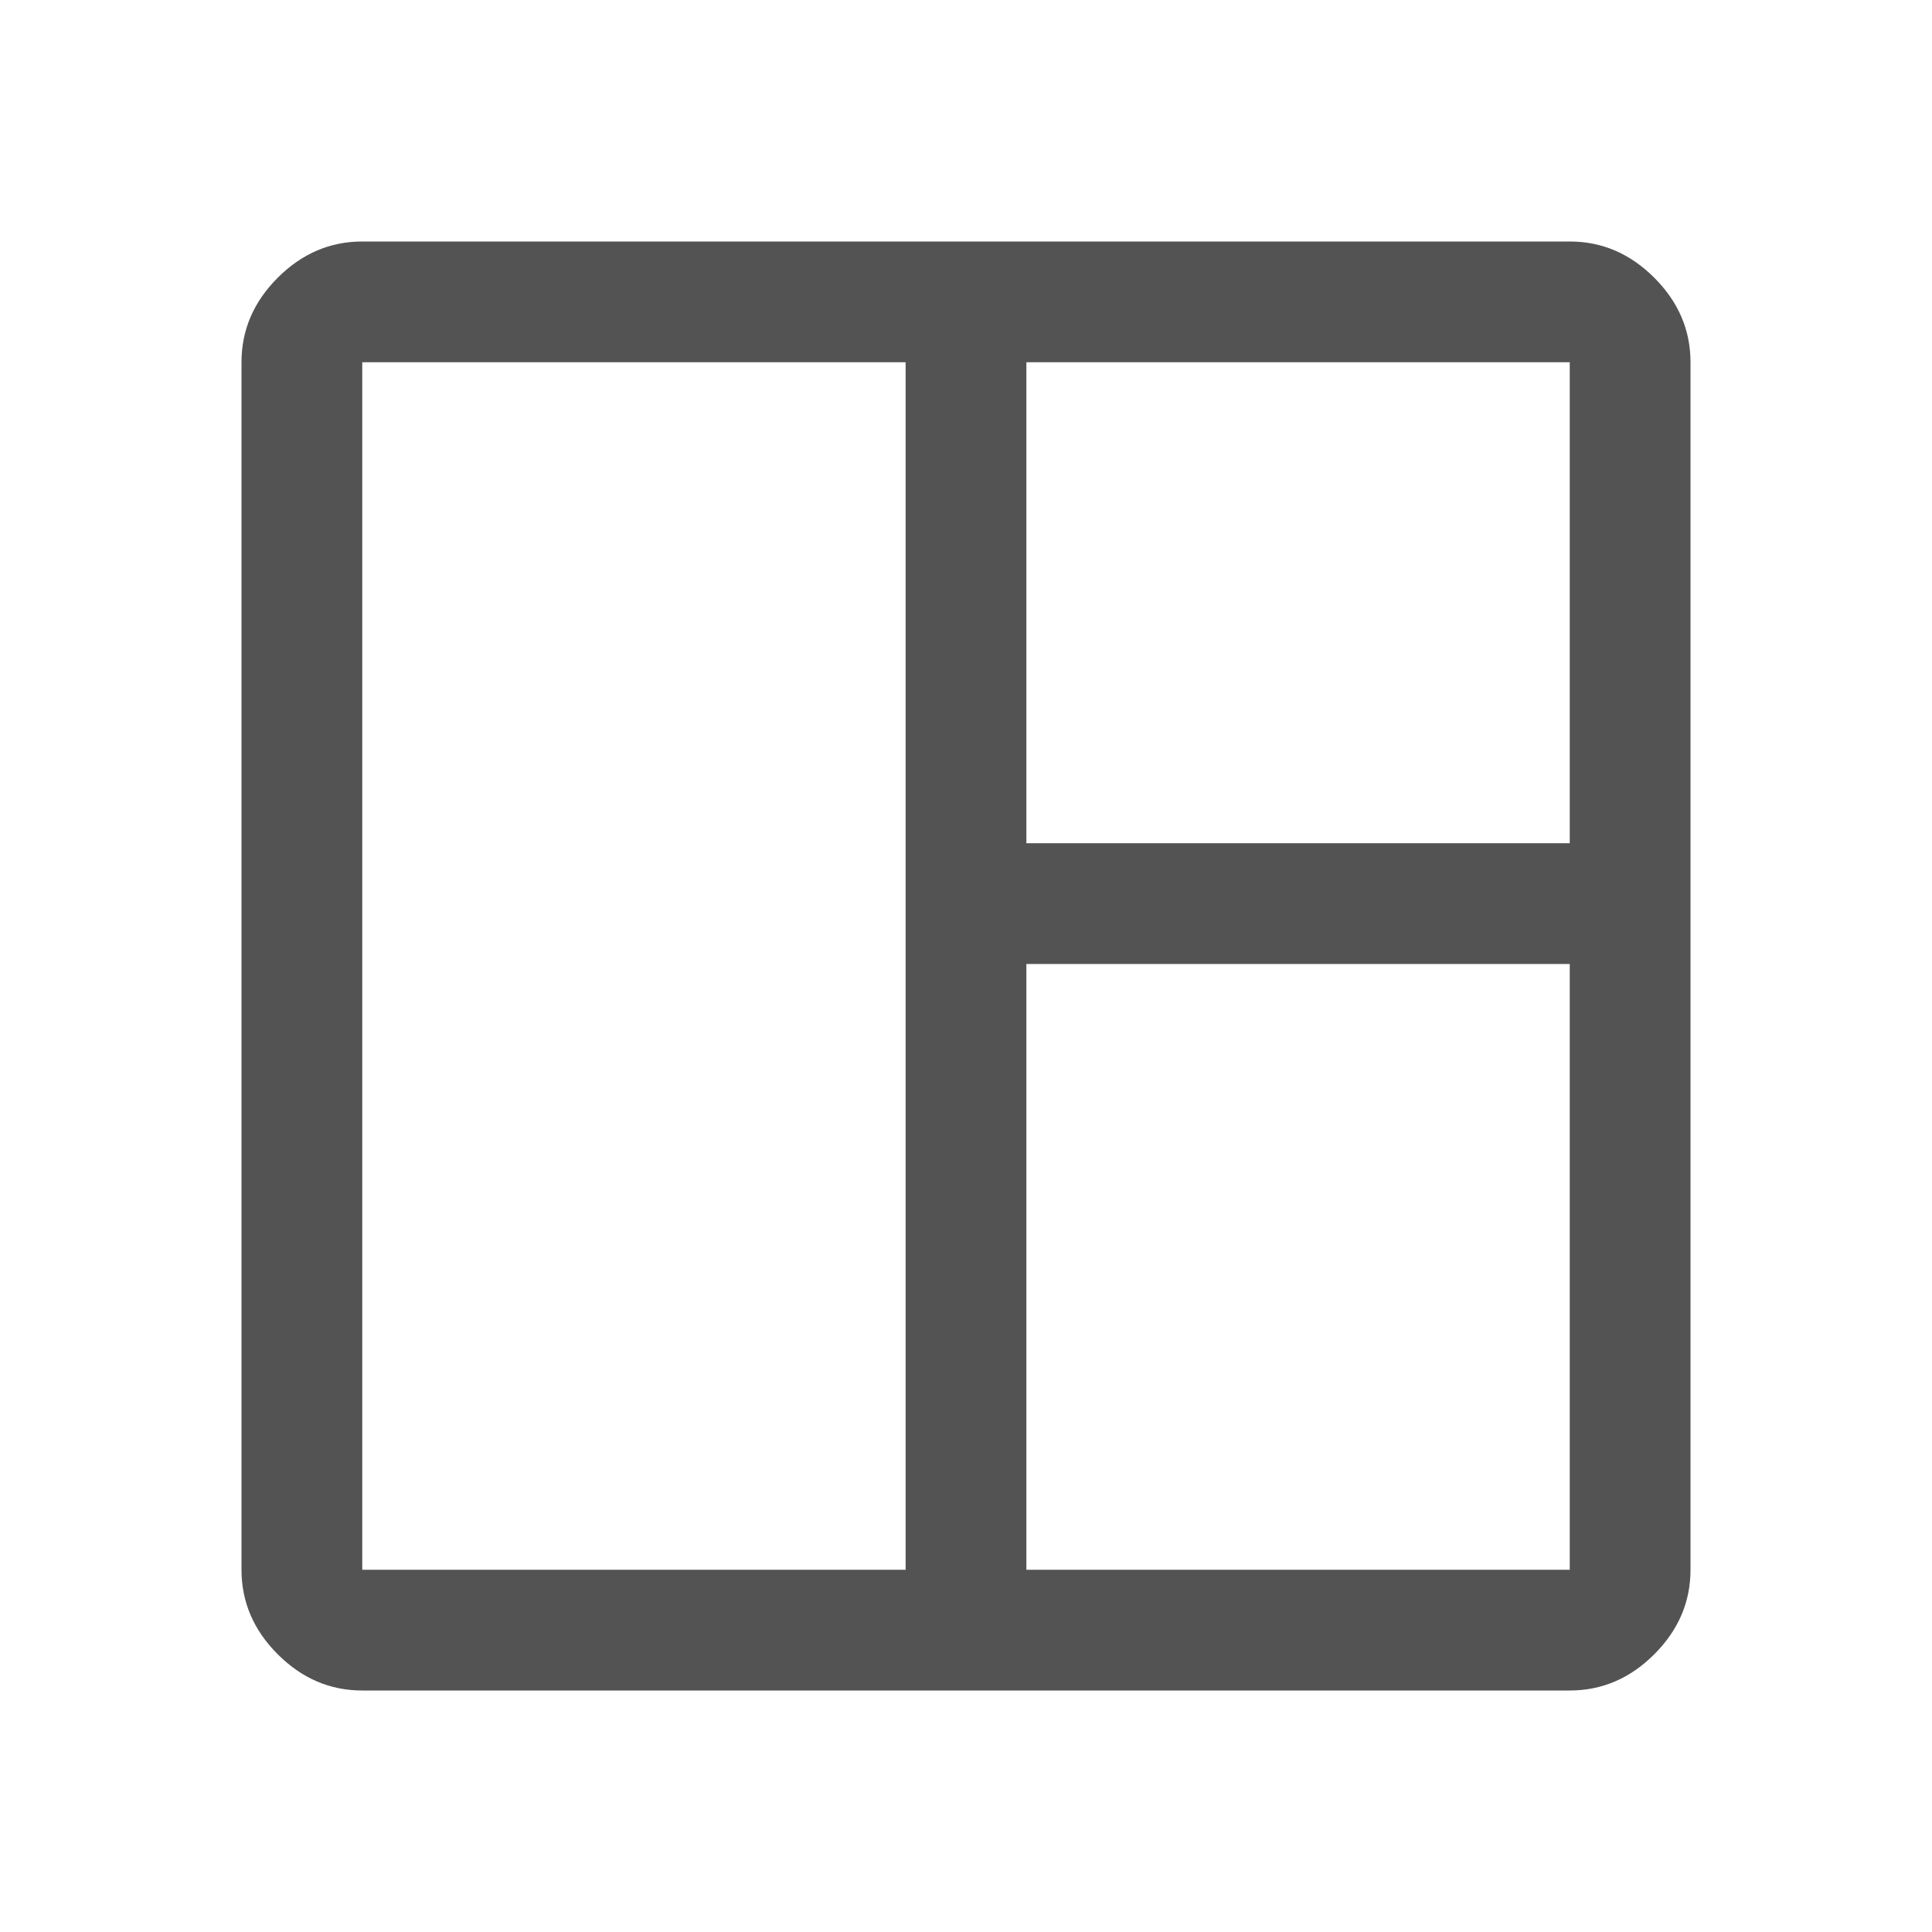
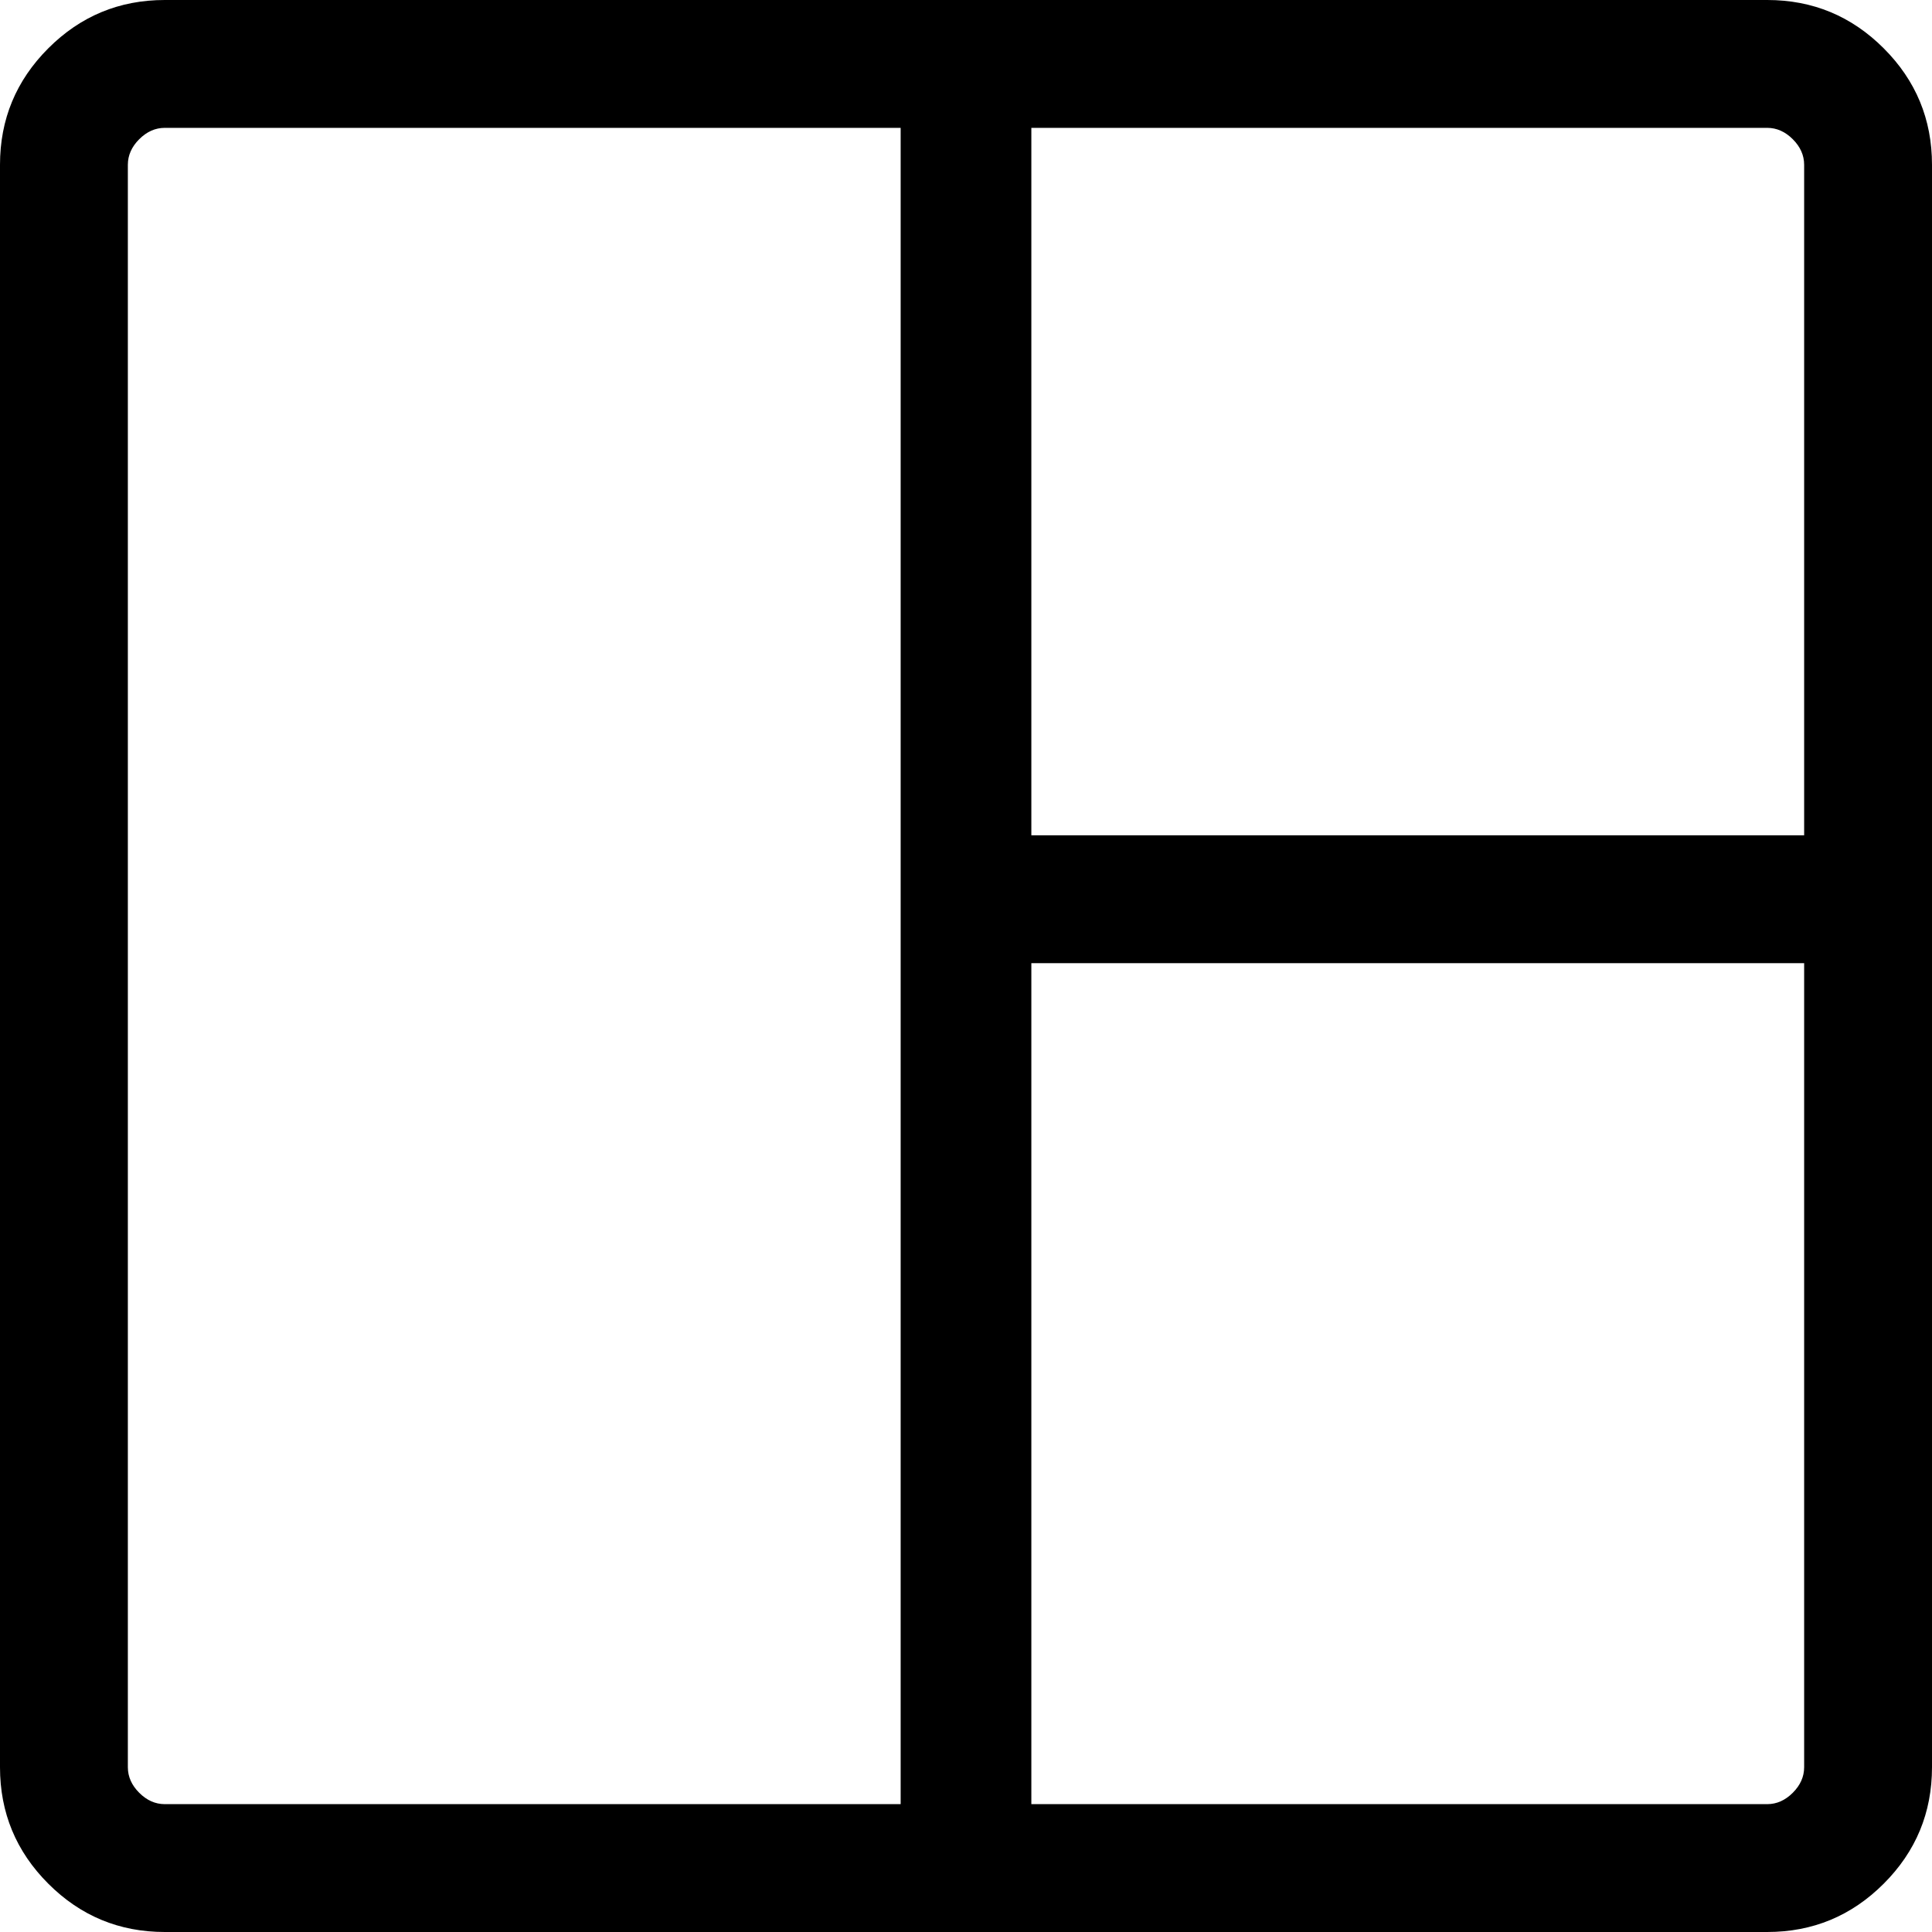
- <svg xmlns="http://www.w3.org/2000/svg" height="48" width="48" fill="#535353">
-   <path d="M9 42Q7.8 42 6.9 41.1Q6 40.2 6 39V9Q6 7.8 6.9 6.9Q7.8 6 9 6H39Q40.2 6 41.1 6.9Q42 7.8 42 9V39Q42 40.2 41.1 41.1Q40.2 42 39 42ZM9 39H22.5V9H9Q9 9 9 9Q9 9 9 9V39Q9 39 9 39Q9 39 9 39ZM25.5 39H39Q39 39 39 39Q39 39 39 39V23.95H25.5ZM25.5 20.95H39V9Q39 9 39 9Q39 9 39 9H25.5Z" />
+ <svg xmlns="http://www.w3.org/2000/svg" width="34" height="34" viewBox="0 0 34 34" fill="#000000">
+   <path d="M2.9 34C2.1 34 1.417 33.717 0.85 33.15C0.283 32.583 0 31.9 0 31.1V2.9C0 2.1 0.283 1.417 0.85 0.85C1.417 0.283 2.1 0 2.9 0H31.1C31.9 0 32.583 0.283 33.15 0.85C33.717 1.417 34 2.1 34 2.9V31.1C34 31.9 33.717 32.583 33.15 33.15C32.583 33.717 31.9 34 31.1 34H2.9ZM2.9 31.75H15.85V2.25H2.9C2.733 2.25 2.583 2.317 2.45 2.45C2.317 2.583 2.25 2.733 2.25 2.9V31.1C2.25 31.267 2.317 31.417 2.45 31.55C2.583 31.683 2.733 31.75 2.9 31.75ZM18.15 31.75H31.1C31.267 31.75 31.417 31.683 31.55 31.55C31.683 31.417 31.75 31.267 31.75 31.1V16.95H18.15V31.75ZM18.15 14.7H31.75V2.9C31.75 2.733 31.683 2.583 31.55 2.45C31.417 2.317 31.267 2.25 31.1 2.25H18.15V14.7Z" />
</svg>
